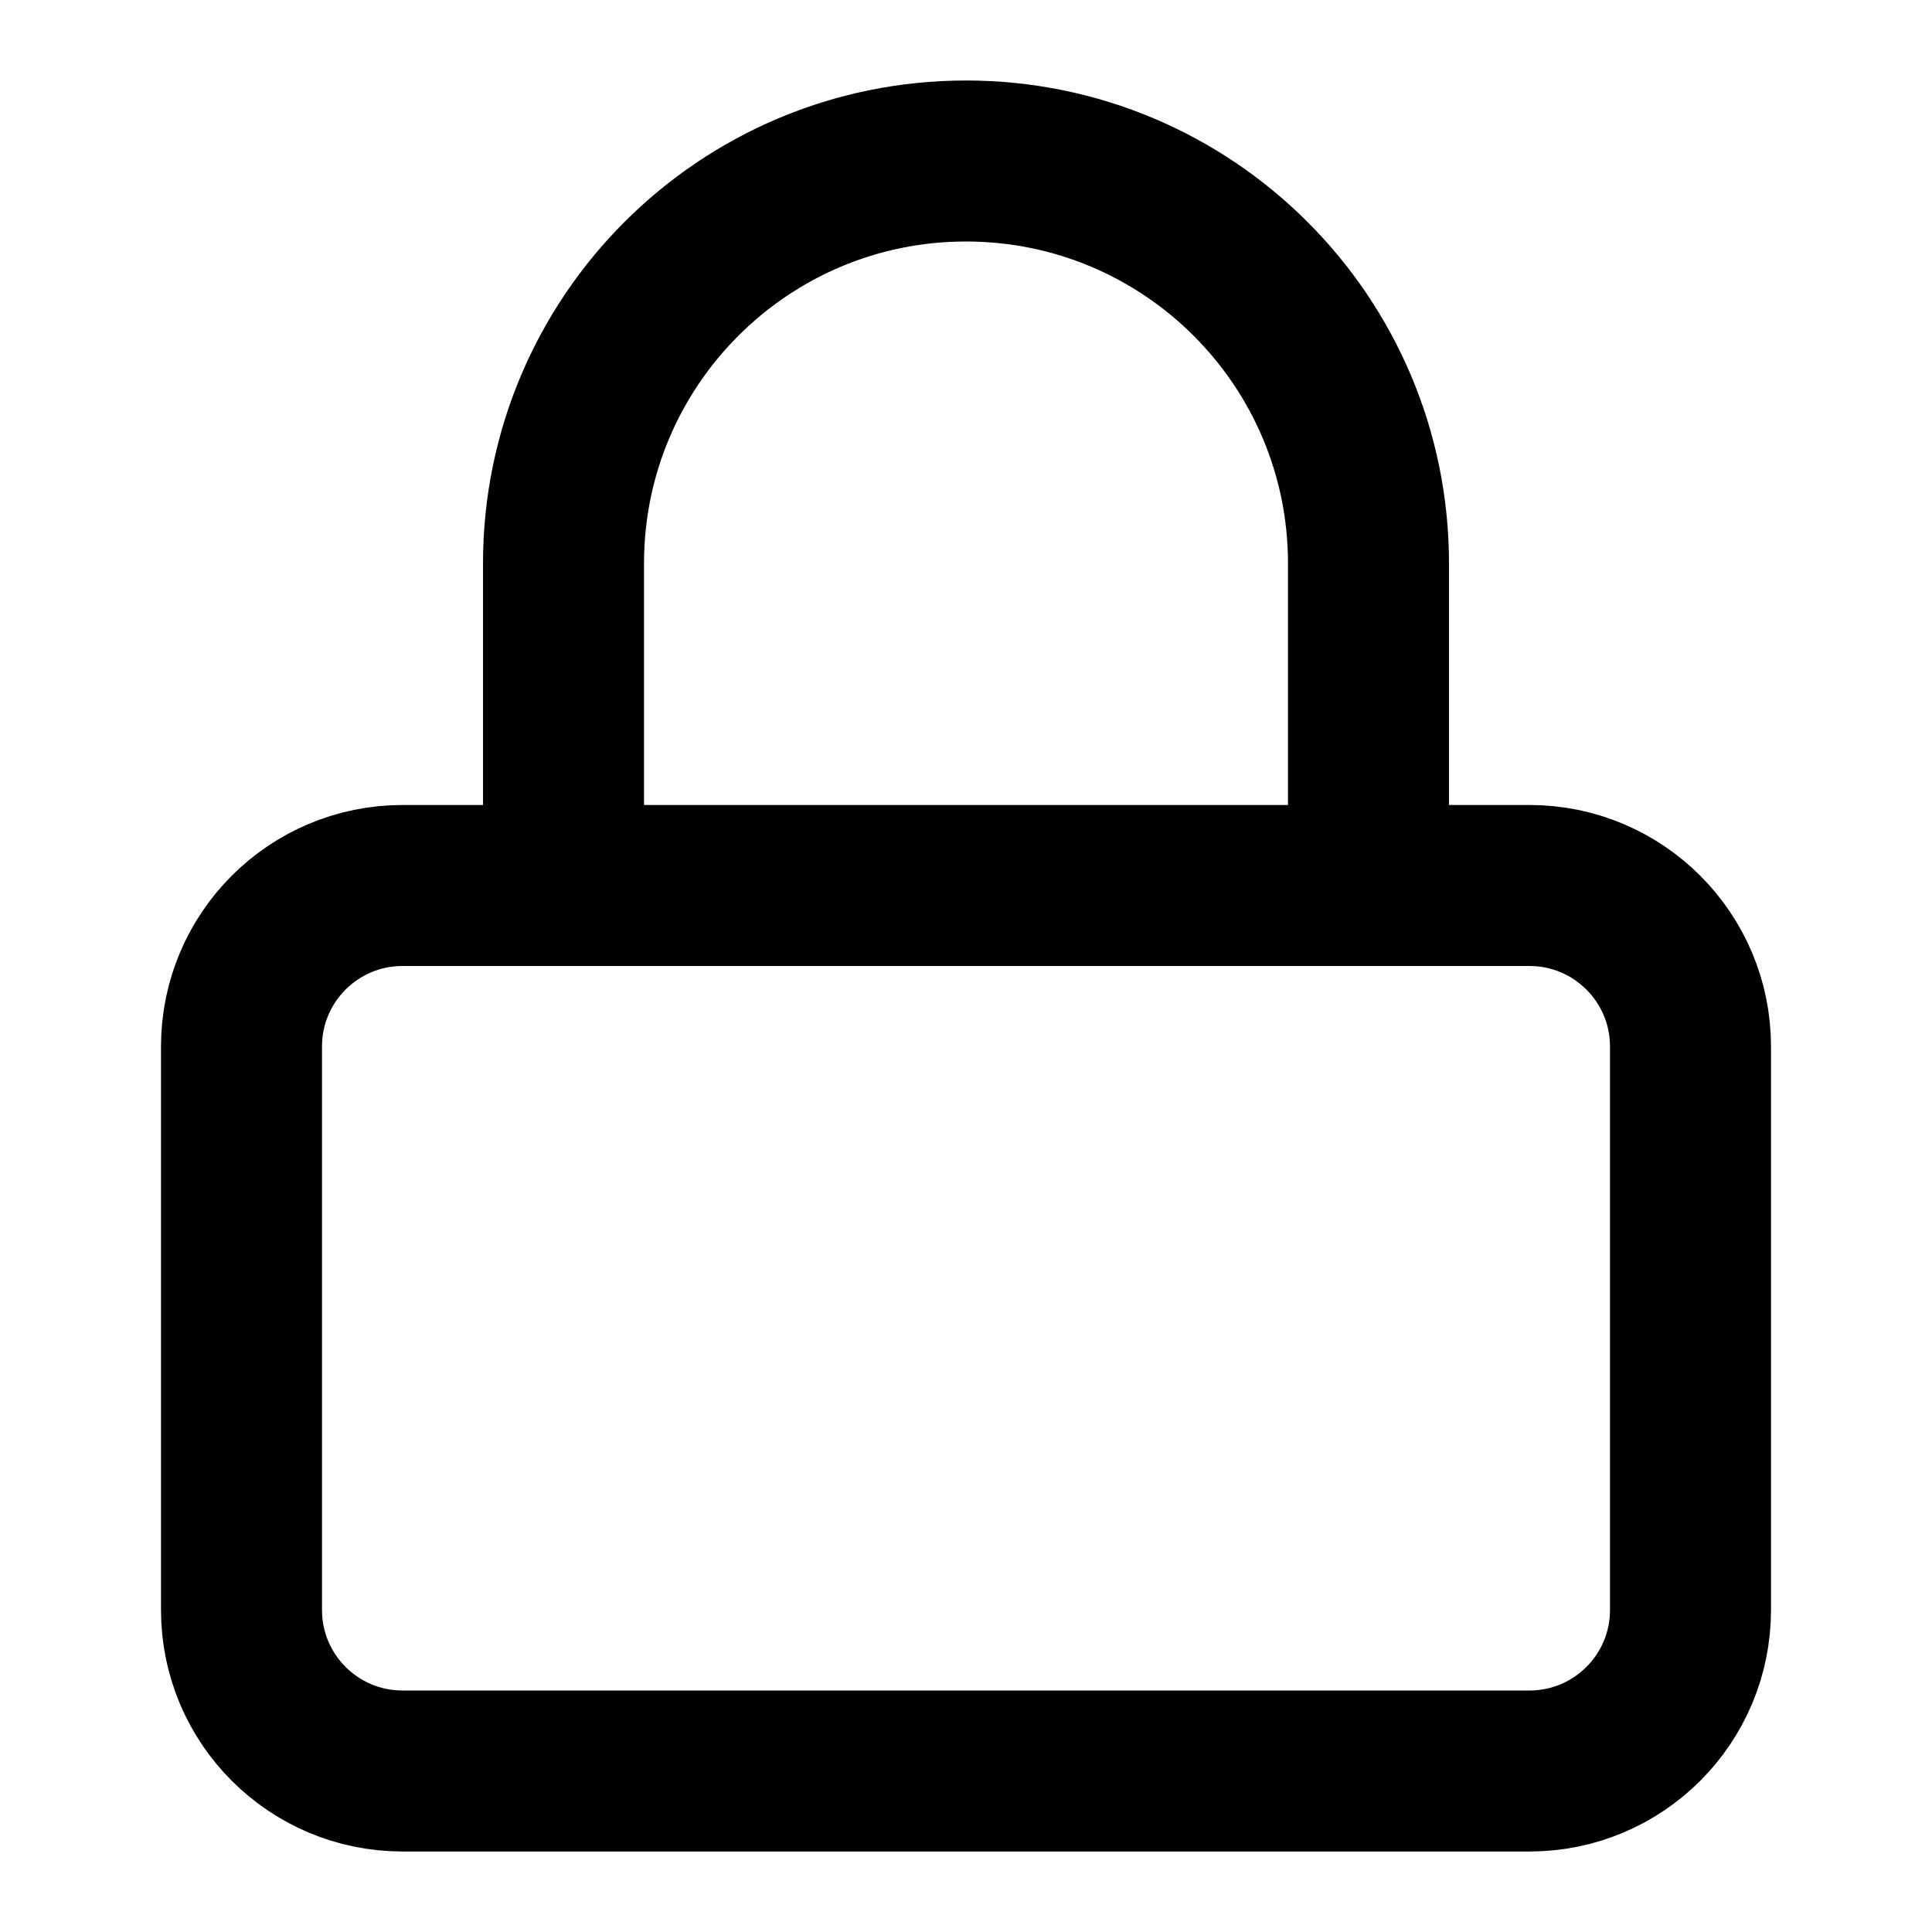
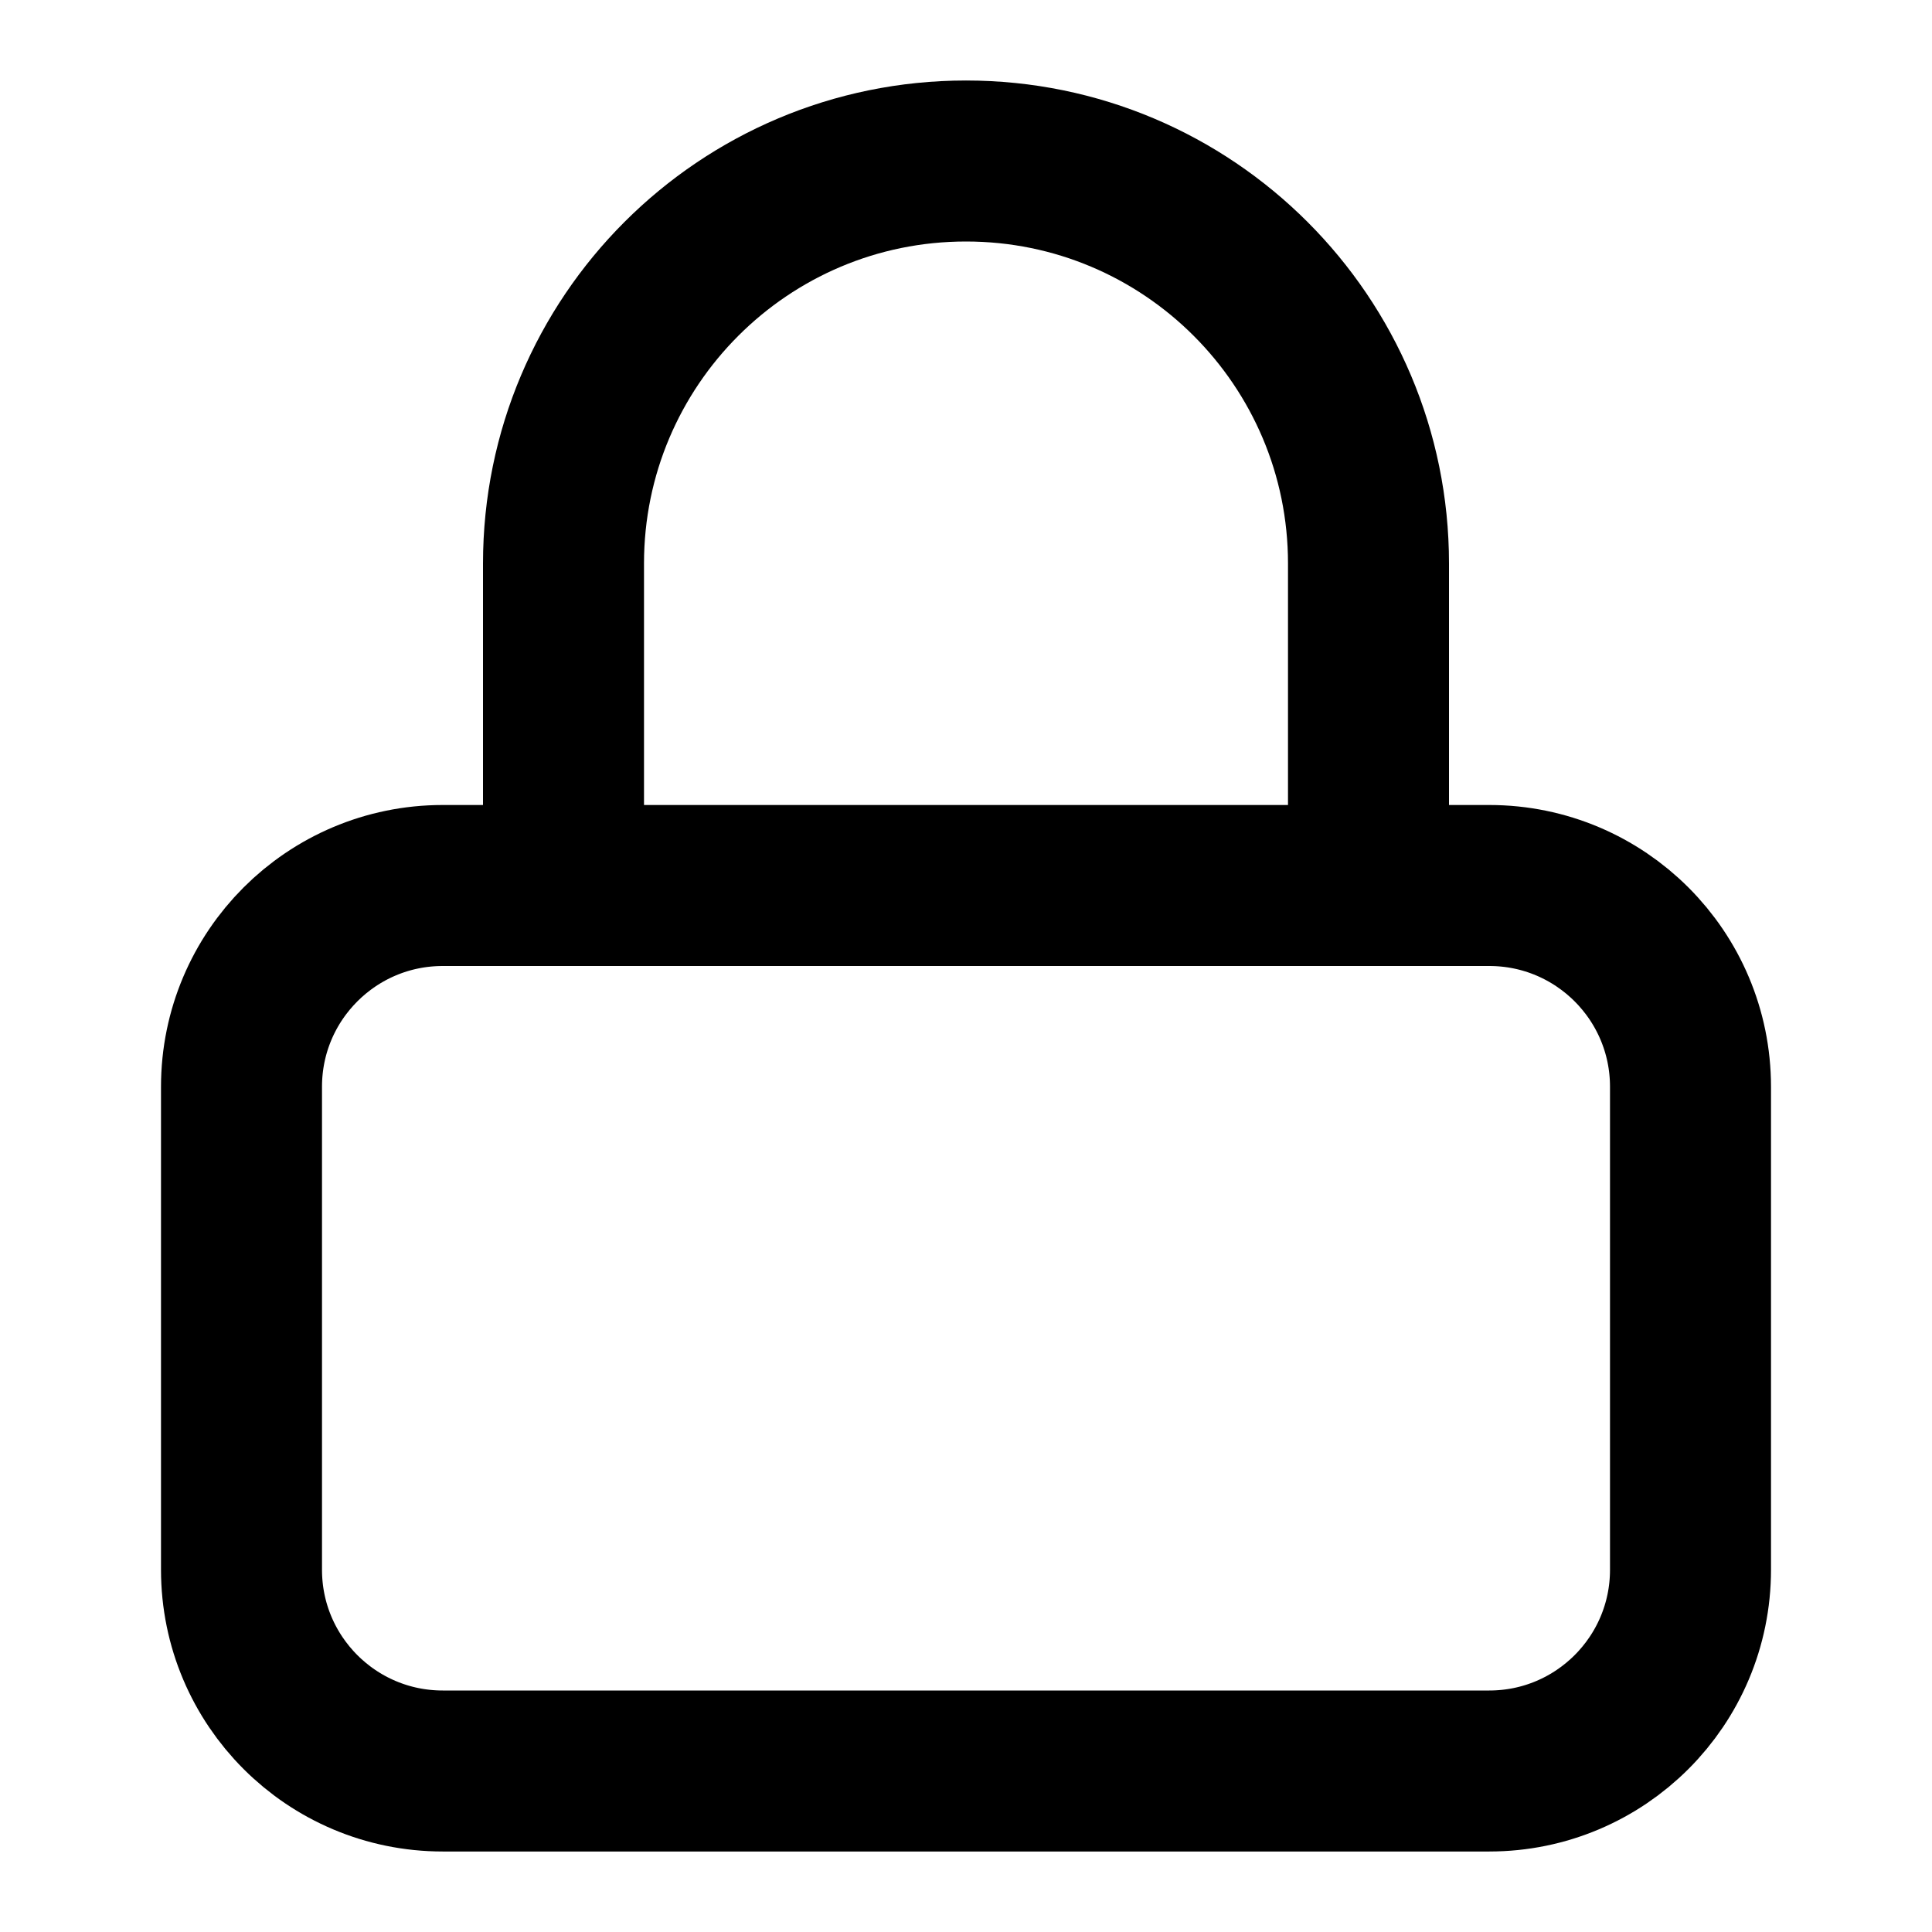
<svg xmlns="http://www.w3.org/2000/svg" width="24" height="24" viewBox="0 0 24 24" fill="none" stroke="currentColor" stroke-width="2" stroke-linecap="round" stroke-linejoin="round">
-   <rect x="3" y="11" width="18" height="11" rx="2" />
+   <rect x="3" y="11" width="18" height="11" rx="2.5" />
  <path d="M7 11V7a5 5 0 0 1 10 0v4" />
</svg>
